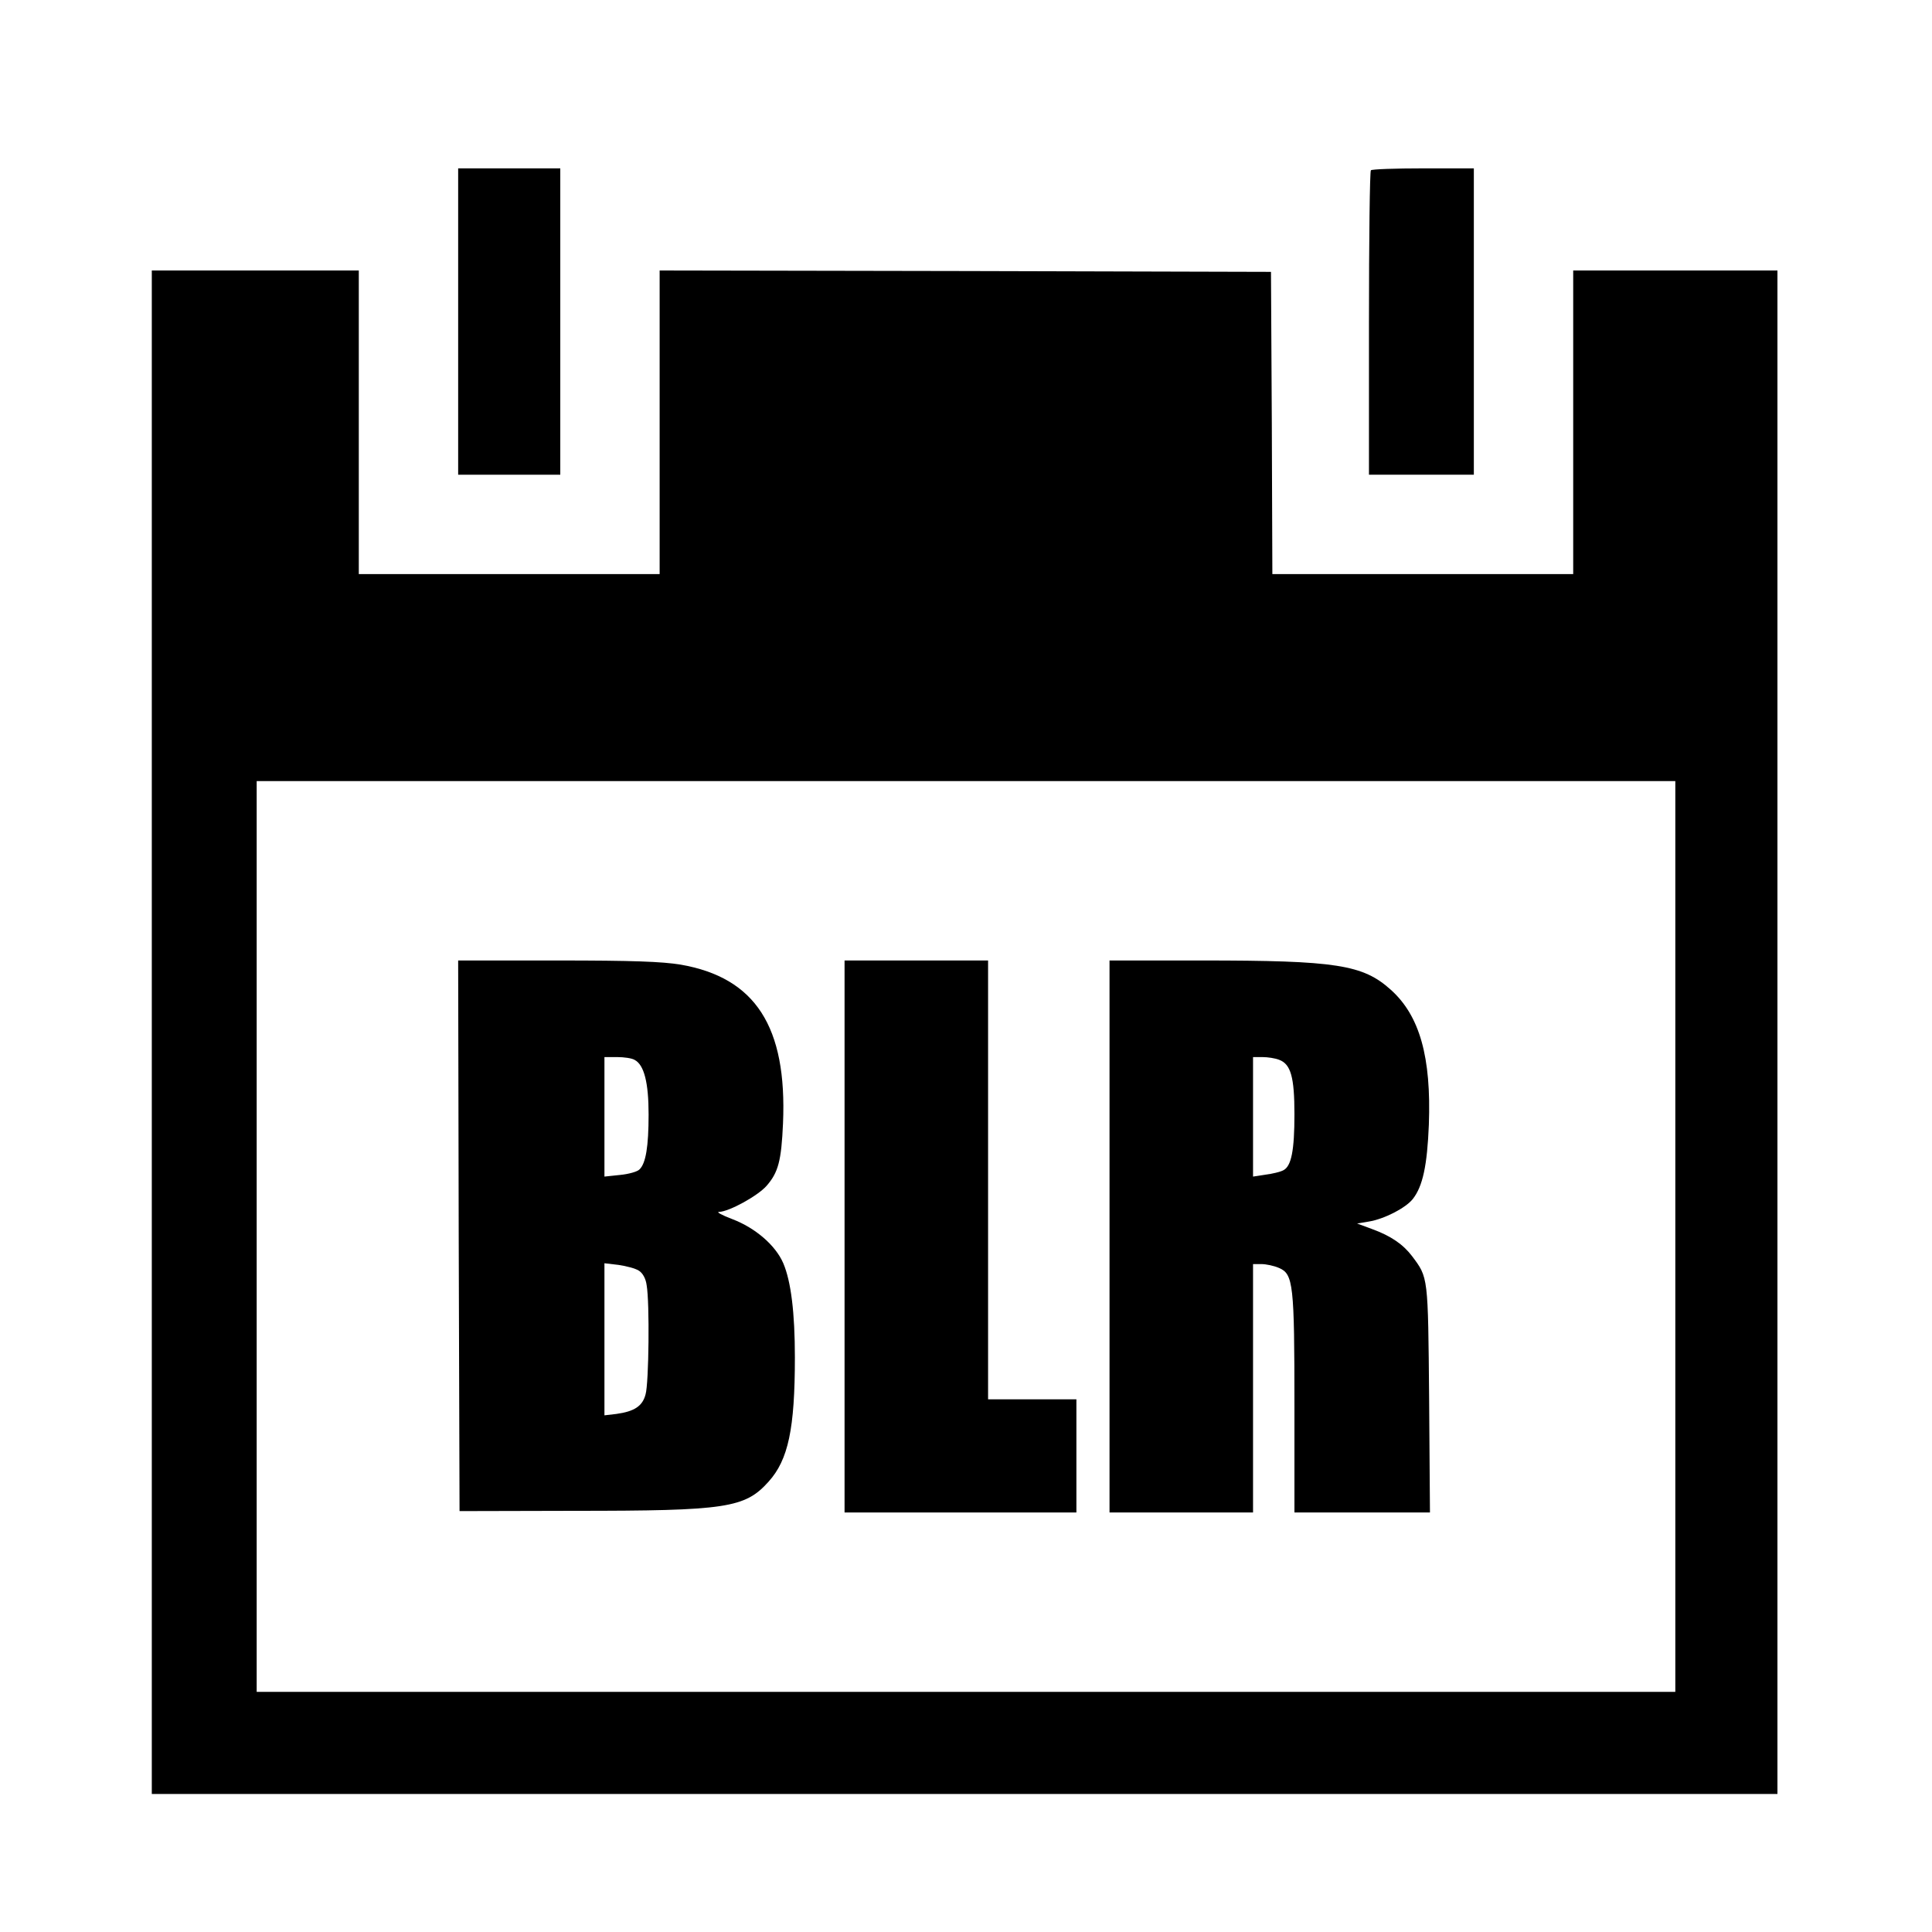
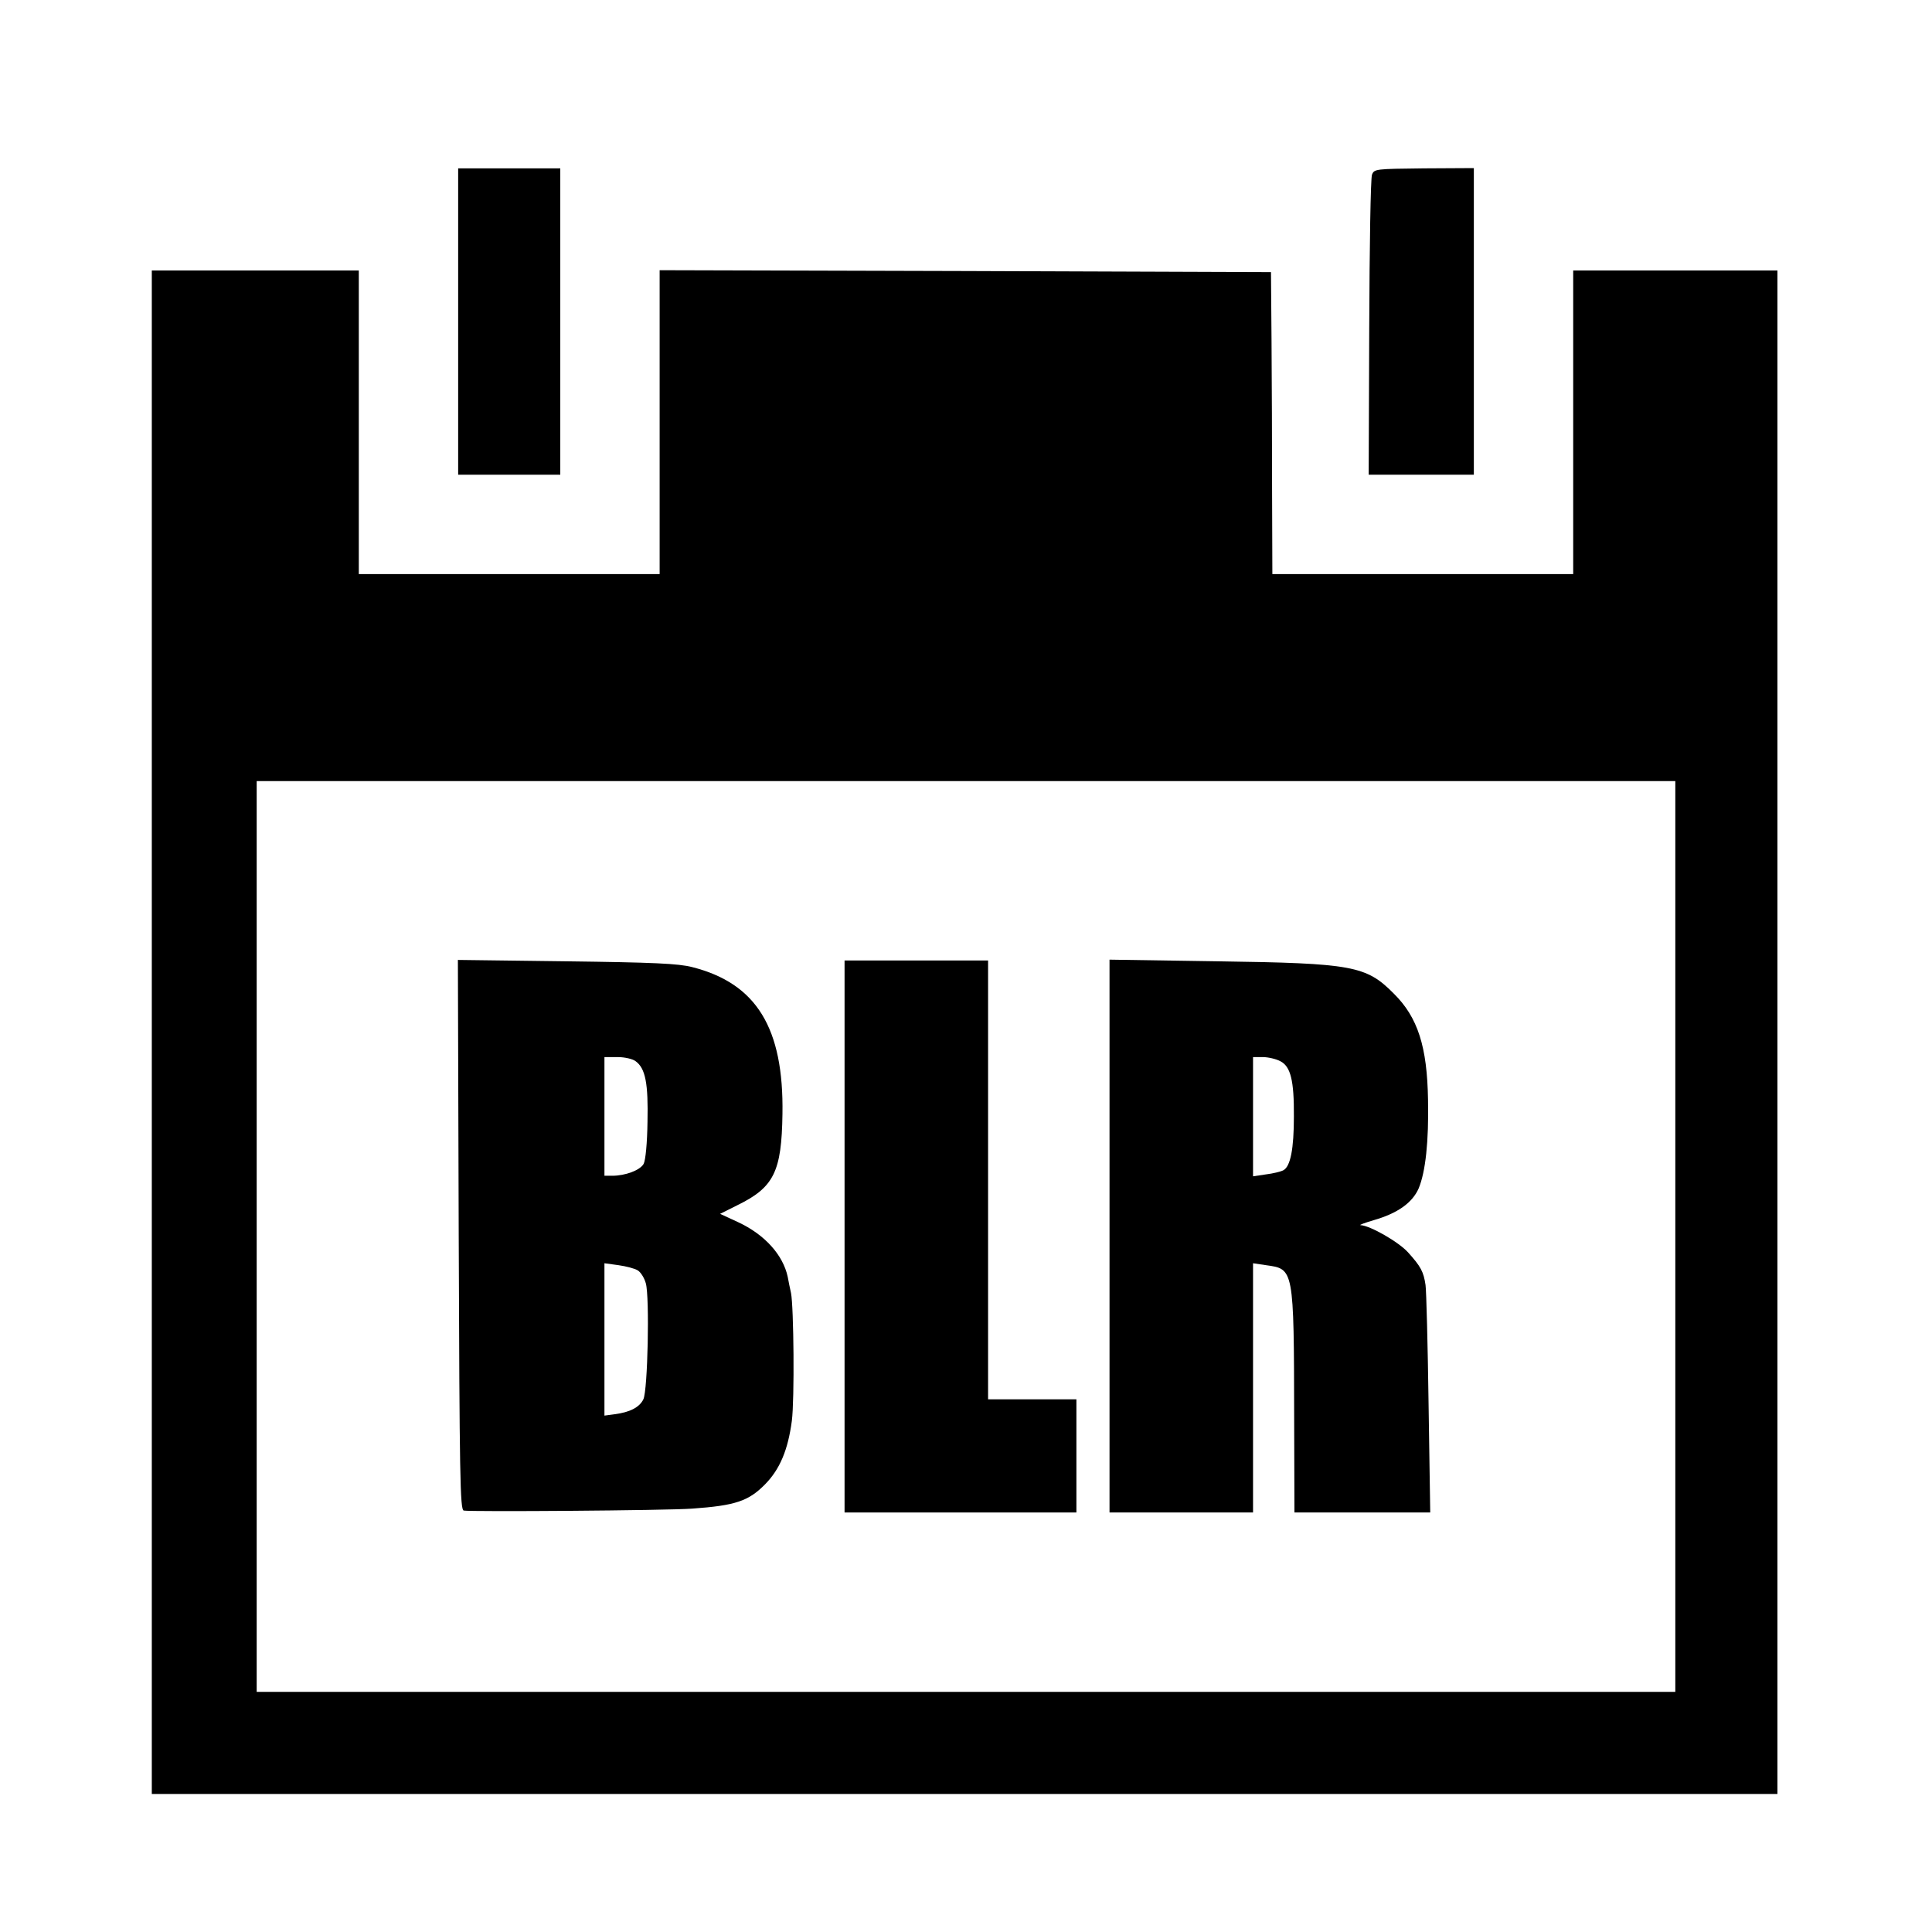
<svg xmlns="http://www.w3.org/2000/svg" version="1.0" width="700pt" height="700pt" viewBox="0 0 700 700" preserveAspectRatio="xMidYMid meet">
  <g transform="translate(0,700) scale(0.1,-0.1)" fill="#000000" stroke="none">
    <path d="M1660 5835 l0 -555 185 0 185 0 0 555 0 555 -185 0 -185 0 0 -555z" />
-     <path d="M4967 6383 c-4 -3 -7 -253 -7 -555 l0 -548 190 0 190 0 0 555 0 555 -183 0 c-101 0 -187 -3 -190 -7z" />
-     <path d="M550 3260 l0 -2760 2945 0 2945 0 0 2760 0 2760 -370 0 -370 0 0 -550 0 -550 -545 0 -545 0 -2 548 -3 547 -1107 3 -1108 2 0 -550 0 -550 -545 0 -545 0 0 550 0 550 -375 0 -375 0 0 -2760z m5520 -740 l0 -1650 -2570 0 -2570 0 0 1650 0 1650 2570 0 2570 0 0 -1650z" />
-     <path d="M1662 2523 l3 -998 415 1 c553 0 619 10 705 106 71 79 95 191 95 450 0 162 -14 275 -42 341 -28 65 -101 128 -185 160 -37 14 -59 26 -48 26 37 1 140 58 172 94 43 49 54 91 60 227 15 350 -100 528 -371 575 -68 11 -172 15 -447 15 l-359 0 2 -997z m637 637 c35 -18 51 -83 51 -198 0 -116 -10 -177 -33 -199 -7 -8 -39 -17 -70 -20 l-57 -6 0 217 0 216 46 0 c25 0 53 -4 63 -10z m16 -764 c14 -9 25 -29 28 -53 11 -62 8 -355 -4 -395 -11 -43 -41 -62 -106 -71 l-43 -5 0 275 0 276 51 -6 c28 -4 62 -13 74 -21z" />
+     <path d="M4971 6367 c-5 -12 -9 -262 -10 -554 l-2 -533 190 0 191 0 0 555 0 556 -181 -1 c-175 -2 -180 -2 -188 -23z" />
+     <path d="M550 3260 l0 -2760 2945 0 2945 0 0 2760 0 2760 -370 0 -370 0 0 -550 0 -550 -545 0 -545 0 -1 298 c0 163 -1 409 -2 547 l-2 249 -1107 4 -1108 3 0 -551 0 -550 -545 0 -545 0 0 550 0 550 -375 0 -375 0 0 -2760z m5520 -740 l0 -1650 -2570 0 -2570 0 0 1650 0 1650 2570 0 2570 0 0 -1650z" />
+     <path d="M1662 2527 c3 -875 5 -996 18 -1000 24 -5 733 0 828 7 156 11 204 27 264 88 54 55 83 125 97 230 10 77 7 412 -3 463 -4 17 -9 43 -12 59 -17 79 -83 153 -180 198 l-65 30 62 31 c133 65 161 121 164 331 5 311 -94 473 -327 532 -50 13 -142 17 -456 21 l-393 5 3 -995z m641 628 c36 -26 46 -82 43 -220 -1 -76 -7 -139 -14 -152 -13 -23 -66 -43 -114 -43 l-28 0 0 215 0 215 48 0 c26 0 55 -7 65 -15z m8 -758 c11 -7 24 -28 29 -47 14 -50 7 -388 -9 -420 -14 -29 -49 -47 -104 -54 l-37 -5 0 276 0 276 51 -7 c28 -4 59 -12 70 -19z" />
    <path d="M3060 2520 l0 -1000 420 0 420 0 0 205 0 205 -160 0 -160 0 0 795 0 795 -260 0 -260 0 0 -1000z" />
-     <path d="M4020 2520 l0 -1000 260 0 260 0 0 450 0 450 30 0 c17 0 46 -6 64 -14 52 -22 56 -59 56 -501 l0 -385 246 0 245 0 -3 413 c-4 446 -3 437 -62 516 -32 42 -76 73 -145 98 l-54 20 42 7 c56 9 134 49 160 82 36 46 52 121 58 269 9 245 -33 395 -138 489 -101 91 -198 106 -684 106 l-335 0 0 -1000z m615 640 c42 -16 55 -63 55 -197 0 -131 -11 -188 -40 -203 -11 -6 -40 -13 -65 -16 l-45 -7 0 217 0 216 34 0 c19 0 46 -4 61 -10z" />
+     <path d="M4020 2521 l0 -1001 260 0 260 0 0 451 0 452 47 -7 c101 -14 101 -10 102 -553 l1 -343 246 0 246 0 -6 393 c-3 215 -8 409 -11 431 -7 48 -17 67 -63 118 -34 38 -137 97 -172 99 -8 0 13 8 47 18 87 25 140 63 163 115 25 60 37 170 34 321 -3 193 -37 299 -124 385 -100 101 -149 110 -637 117 l-393 6 0 -1002z m619 634 c37 -19 50 -69 49 -201 0 -115 -12 -180 -38 -194 -9 -5 -38 -12 -63 -15 l-47 -7 0 216 0 216 35 0 c20 0 49 -7 64 -15z" />
  </g>
</svg>
